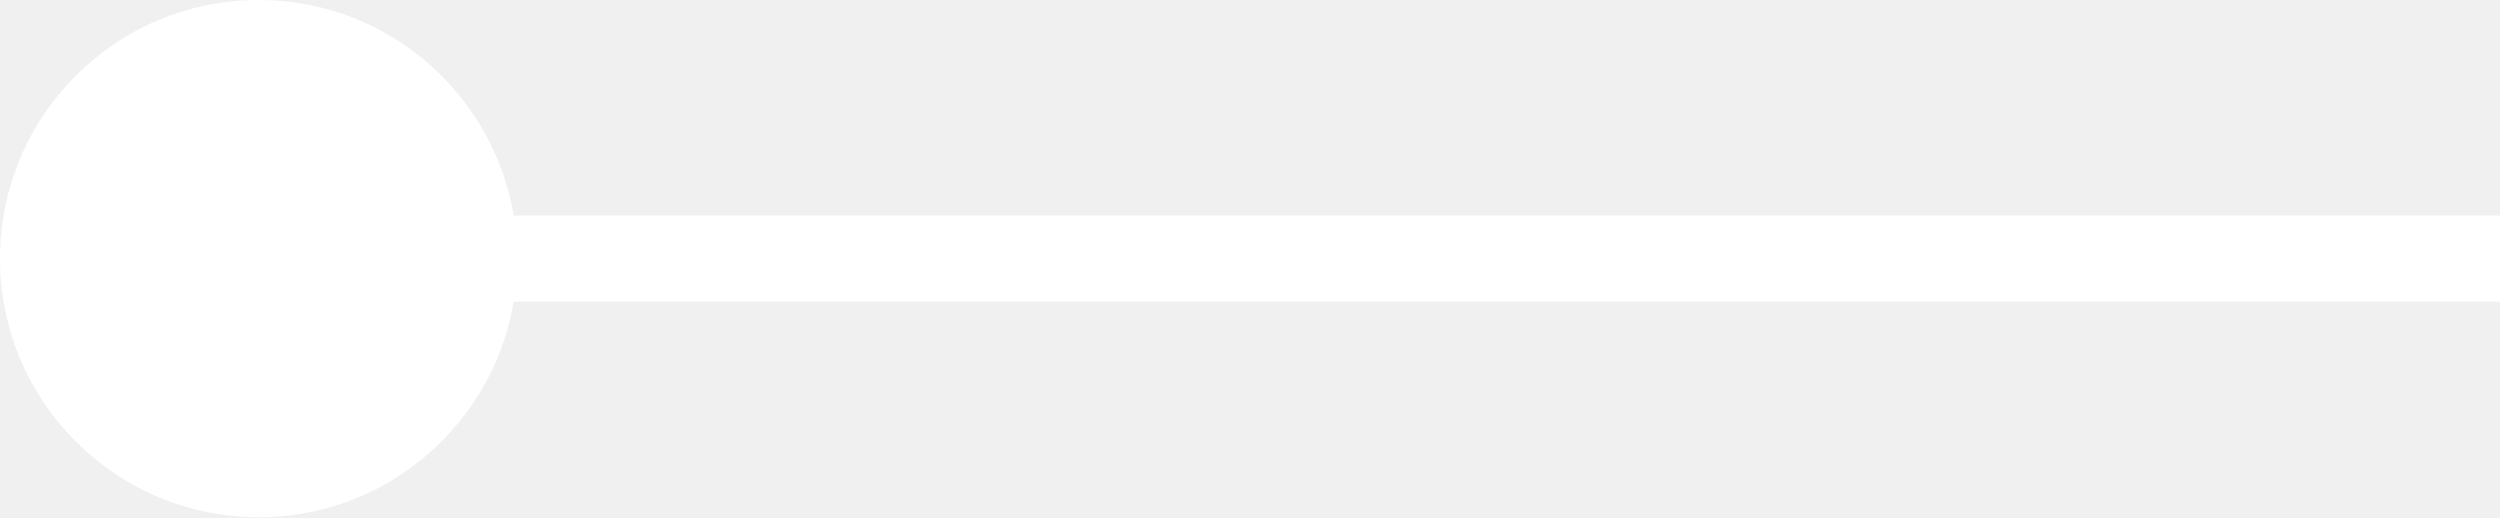
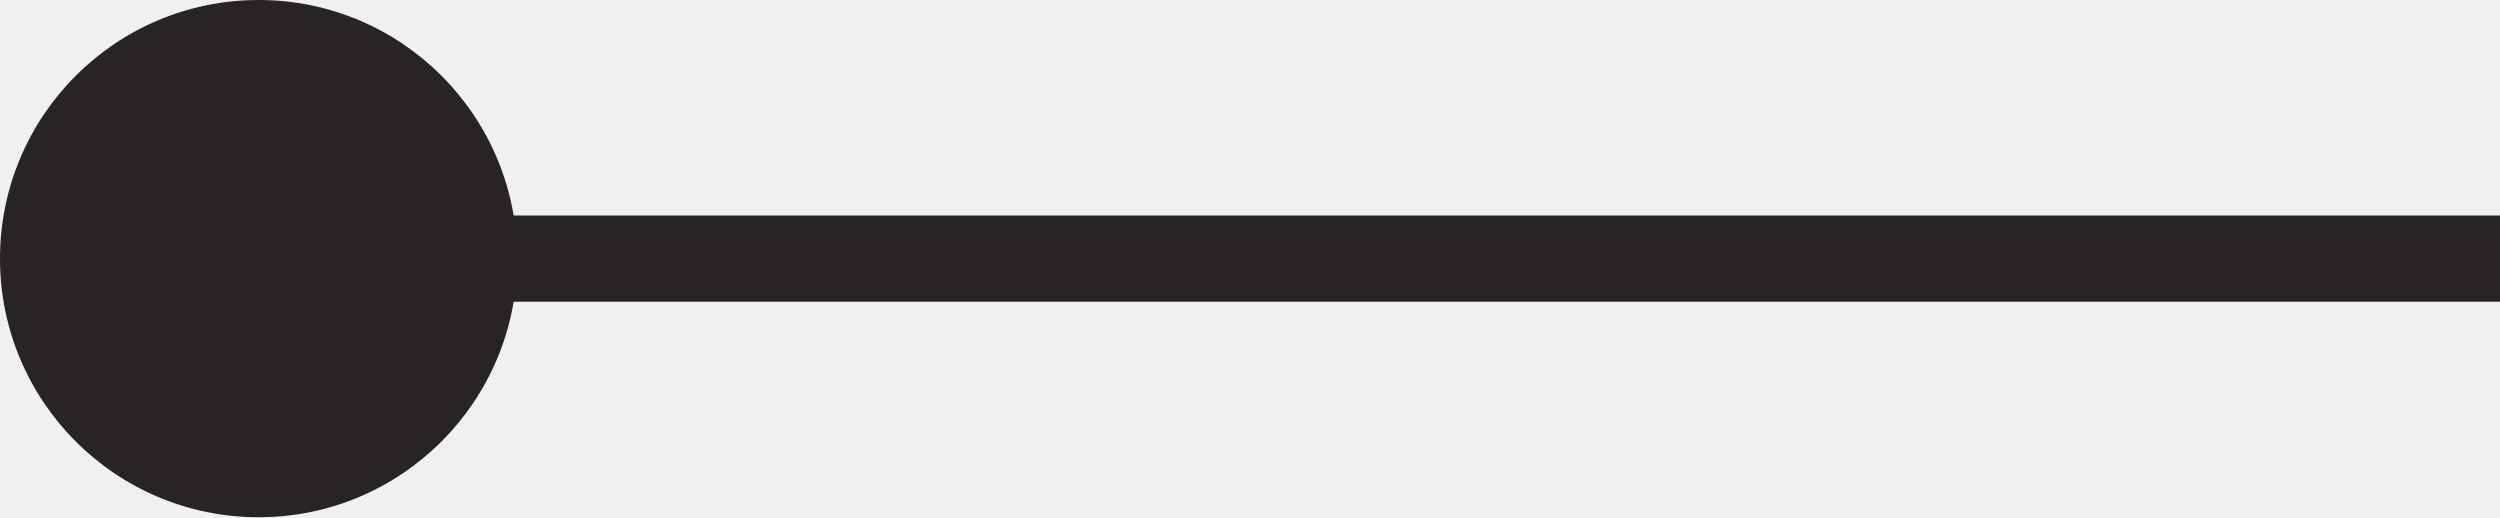
<svg xmlns="http://www.w3.org/2000/svg" id="Layer_1" data-name="Layer 1" viewBox="0 0 29 6">
  <defs>
-     <style>.cls-1{fill:#fff;}.cls-2{fill:none;stroke:#fff;stroke-miterlimit:10;}</style>
+     <style>.cls-1{fill:#282424;}.cls-2{fill:none;stroke:#282424;stroke-miterlimit:10;}</style>
  </defs>
  <circle class="cls-1" cx="3" cy="3" r="3" />
  <line class="cls-2" x1="3" y1="3" x2="29" y2="3" />
</svg>
